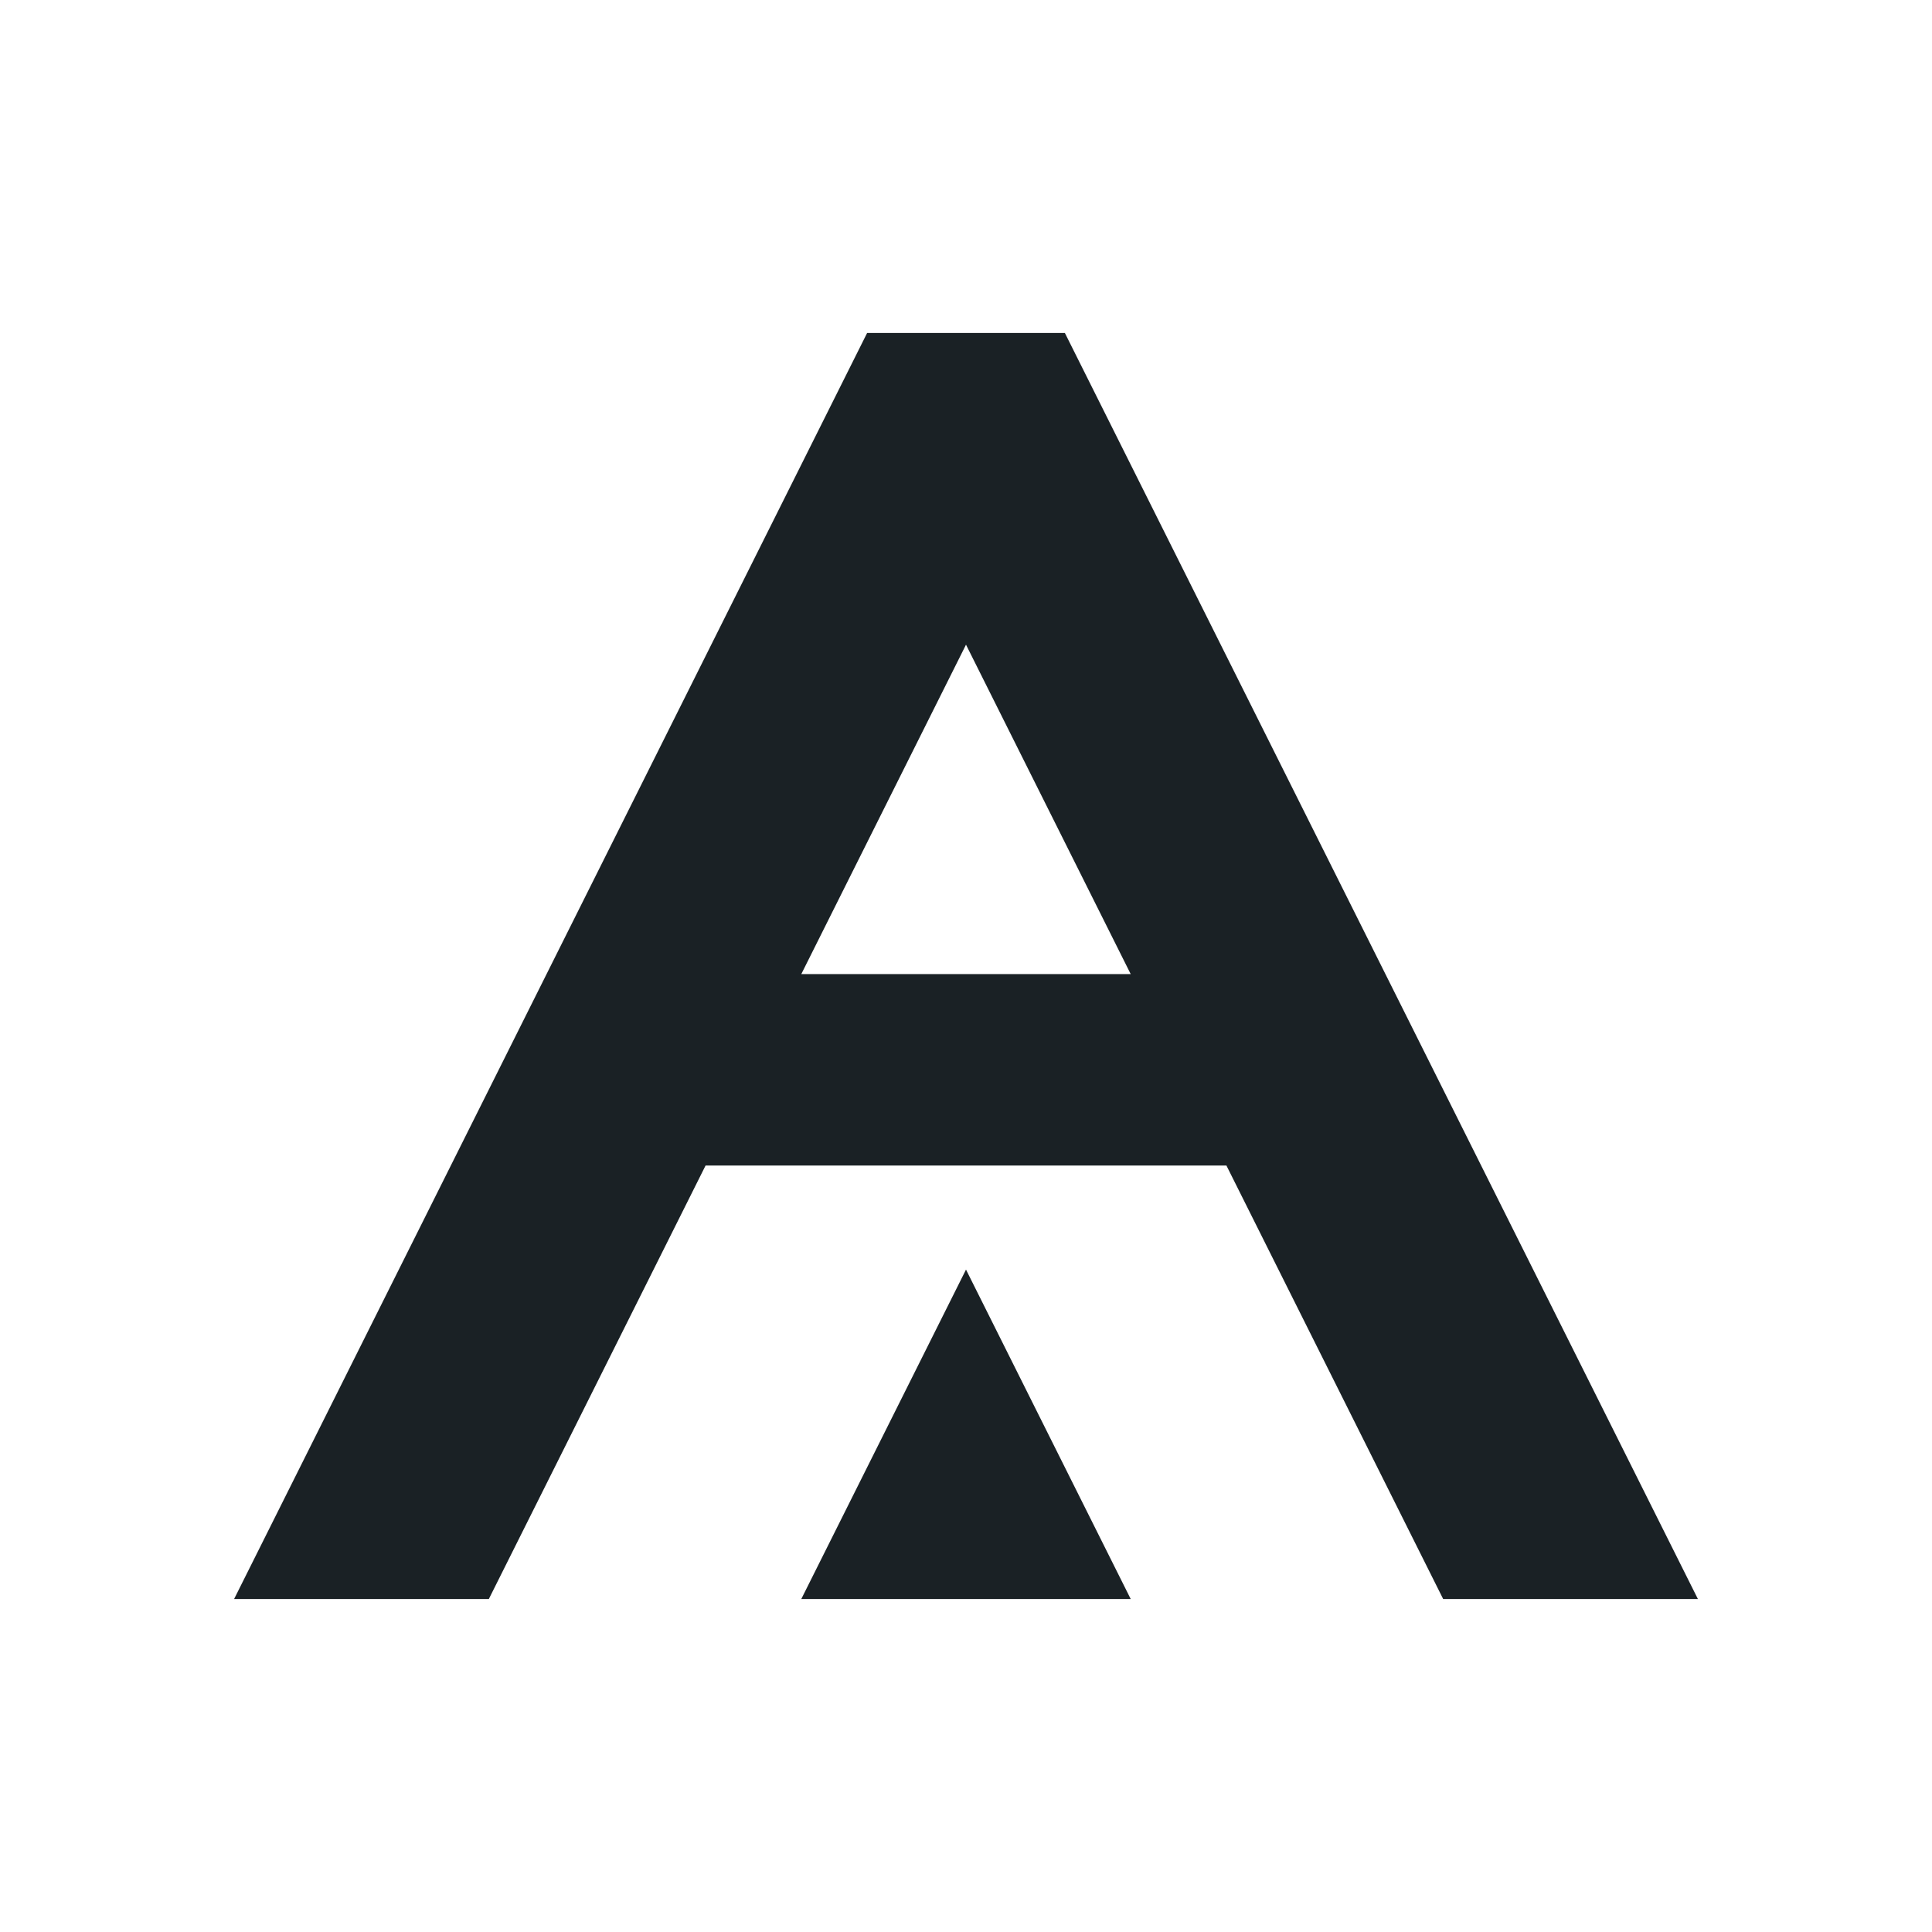
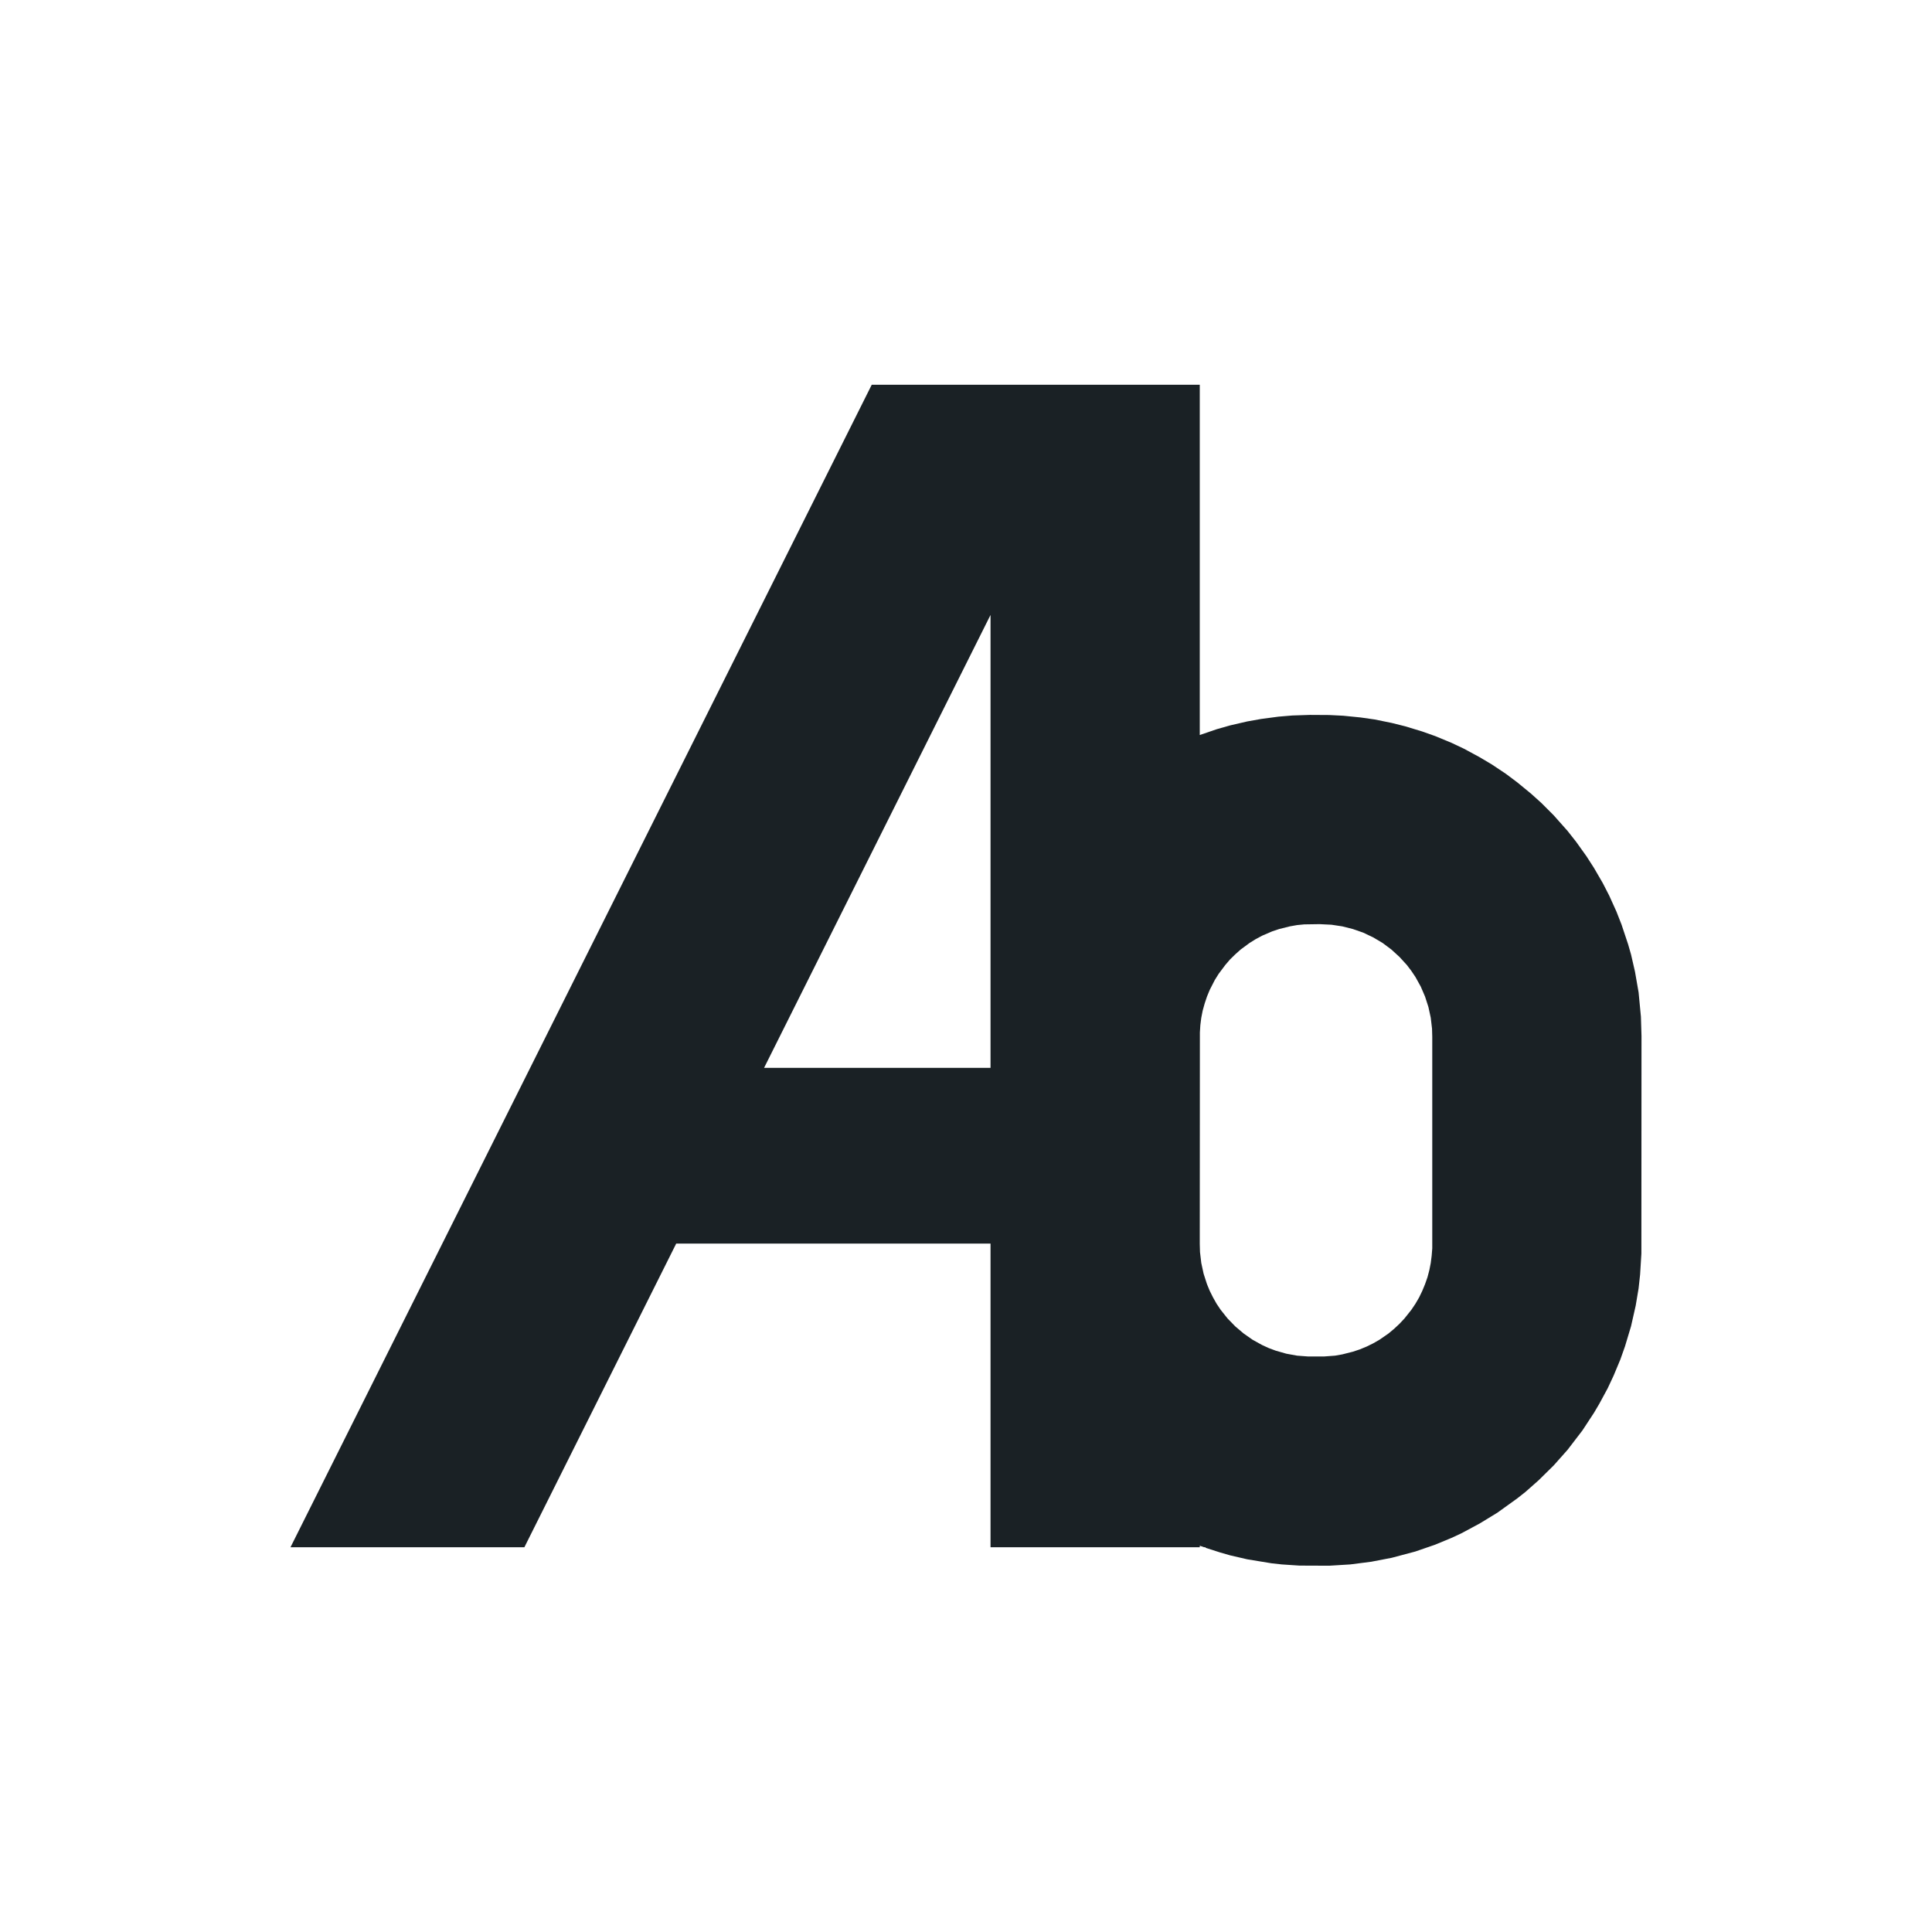
- <svg xmlns="http://www.w3.org/2000/svg" viewBox="0 0 152.6 152.6" width="152.6" height="152.6" role="img" aria-labelledby="t">
-   <path fill="#1A2125" d="M134.11 126.3L113.99 126.3L96.87 92.06L55.73 92.06L38.61 126.3L18.49 126.3L68.49 26.3L84.11 26.3ZM76.3 50.92L63.29 76.94L89.31 76.94Z" />
-   <path fill="#1A2125" d="M76.3 100.28L63.29 126.3L89.31 126.3Z" />
+ <svg xmlns="http://www.w3.org/2000/svg" viewBox="0 0 166.2 166.2" width="166.2" height="166.2" role="img" aria-labelledby="t">
+   <path fill="#1A2125" d="M111.78 134.68L110.27 134.58L109.37 134.48L107.3 134.14L105.83 133.8L104.96 133.55L103.71 133.15L103.71 133.1L103.58 133.1L103.21 132.97L103.21 133.1L85.21 133.1L85.21 106.98L58.17 106.98L45.11 133.1L24.99 133.1L74.99 33.1L103.21 33.1L103.21 63.23L104.67 62.73L105.83 62.4L107.3 62.06L108.48 61.85L109.98 61.65L111.17 61.55L112.69 61.5L114.35 61.51L115.55 61.57L117.05 61.72L118.24 61.89L119.72 62.19L120.88 62.48L122.33 62.92L123.46 63.32L124.86 63.9L125.94 64.41L127.27 65.13L128.3 65.74L129.56 66.58L130.52 67.3L131.69 68.26L132.58 69.06L133.65 70.13L134.85 71.48L135.59 72.42L136.47 73.65L137.12 74.66L137.88 75.97L138.43 77.04L139.05 78.41L139.49 79.53L140.06 81.24L140.31 82.11L140.65 83.59L140.96 85.37L141.16 87.46L141.21 89.12L141.2 107.84L141.09 109.64L140.96 110.83L140.71 112.32L140.31 114.09L139.79 115.82L139.39 116.95L138.81 118.34L138.3 119.43L137.58 120.76L137.12 121.54L136.13 123.05L134.85 124.72L133.65 126.07L132.36 127.34L131.23 128.34L130.52 128.9L128.81 130.13L127.27 131.07L125.68 131.92L124.86 132.3L123.46 132.88L121.75 133.47L119.72 134.01L117.95 134.35L116.15 134.58L114.35 134.69ZM85.21 89.12L85.21 52.9L65.73 91.86L85.21 91.86ZM114.85 116.62L115.47 116.51L116.38 116.28L116.98 116.08L117.56 115.84L118.13 115.56L118.67 115.25L119.45 114.71L119.93 114.31L120.39 113.88L120.82 113.42L121.41 112.68L121.76 112.16L122.08 111.61L122.35 111.05L122.59 110.47L122.8 109.87L122.96 109.26L123.08 108.65L123.16 108.02L123.21 107.39L123.21 89.19L123.19 88.49L123.08 87.55L122.88 86.63L122.59 85.73L122.22 84.87L121.76 84.04L121.41 83.52L121.03 83.02L120.39 82.32L119.69 81.68L118.94 81.12L118.13 80.64L117.27 80.23L116.38 79.92L115.47 79.69L114.54 79.55L113.52 79.5L112.2 79.52L111.58 79.58L110.96 79.69L110.04 79.92L109.44 80.12L108.58 80.49L108.02 80.79L107.49 81.12L106.73 81.68L106.26 82.1L105.81 82.54L105.4 83.02L104.83 83.78L104.5 84.31L104.07 85.15L103.83 85.73L103.63 86.33L103.46 86.94L103.34 87.55L103.26 88.18L103.22 88.81L103.21 107.01L103.23 107.71L103.34 108.65L103.54 109.57L103.83 110.47L104.07 111.05L104.35 111.61L104.66 112.16L105.01 112.68L105.6 113.42L106.26 114.1L106.98 114.71L107.75 115.25L108.58 115.71L109.15 115.97L109.74 116.19L110.65 116.45L111.58 116.62L112.52 116.69L113.91 116.69Z" />
</svg>
